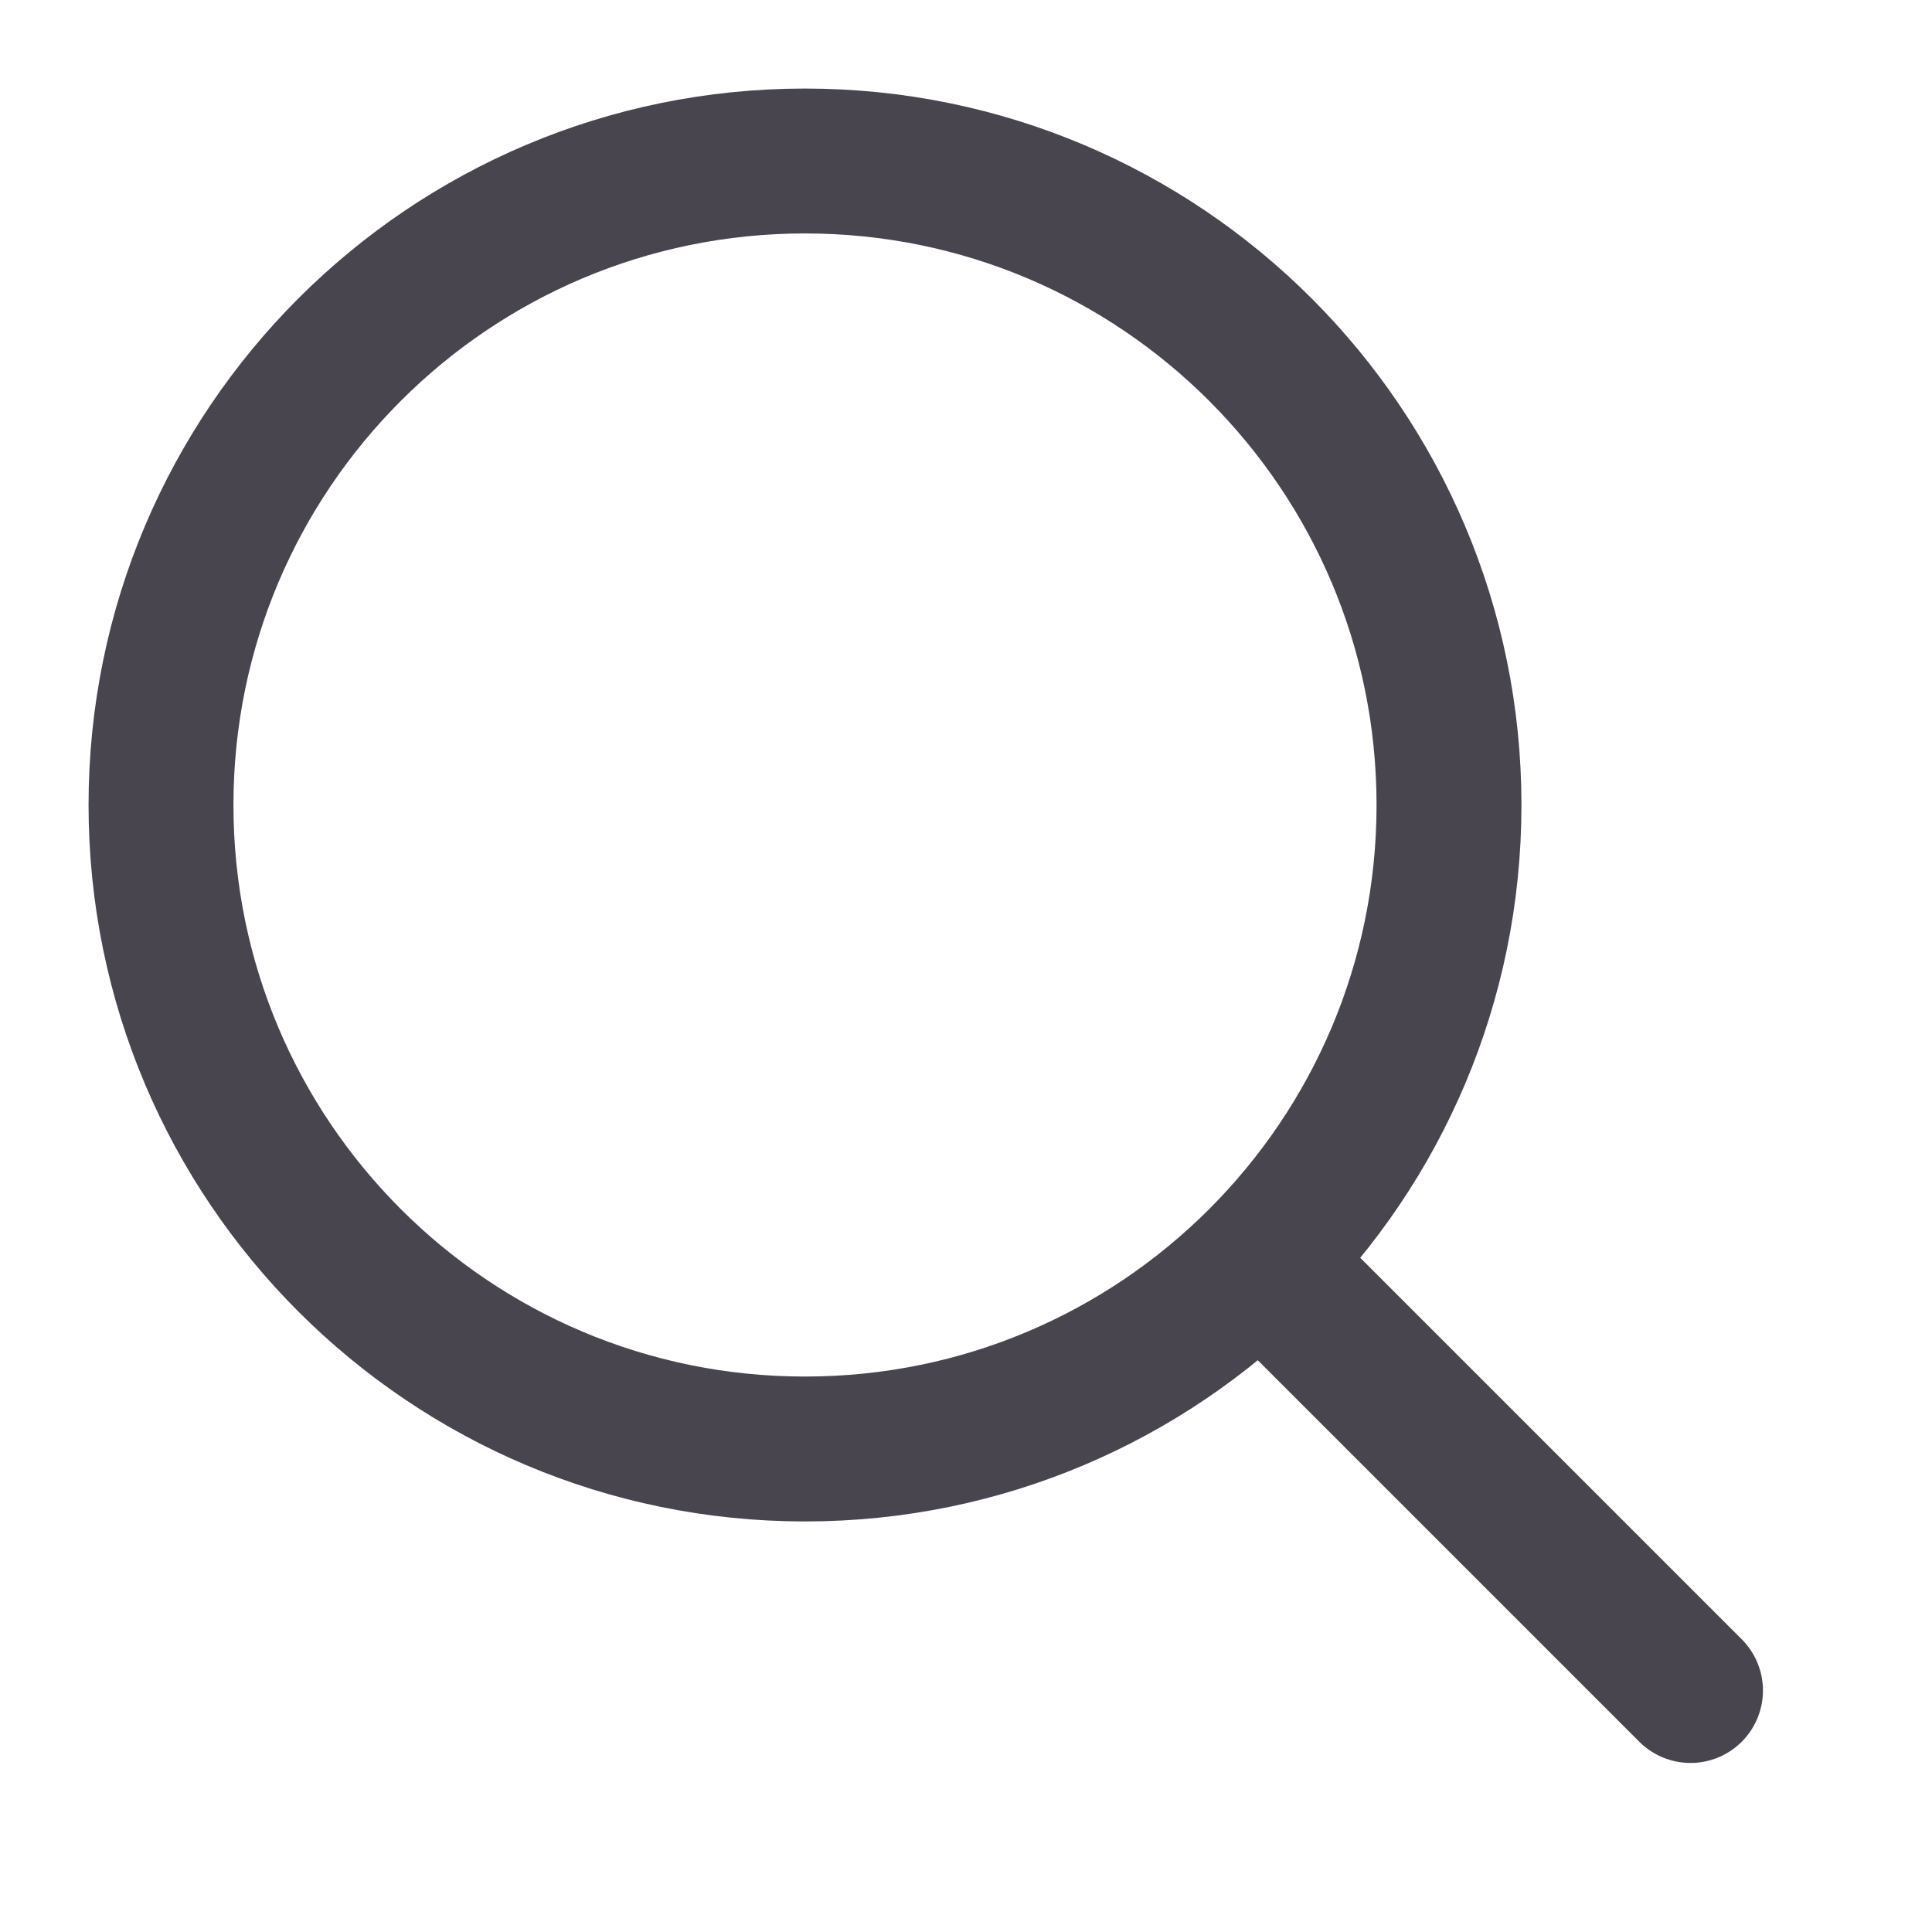
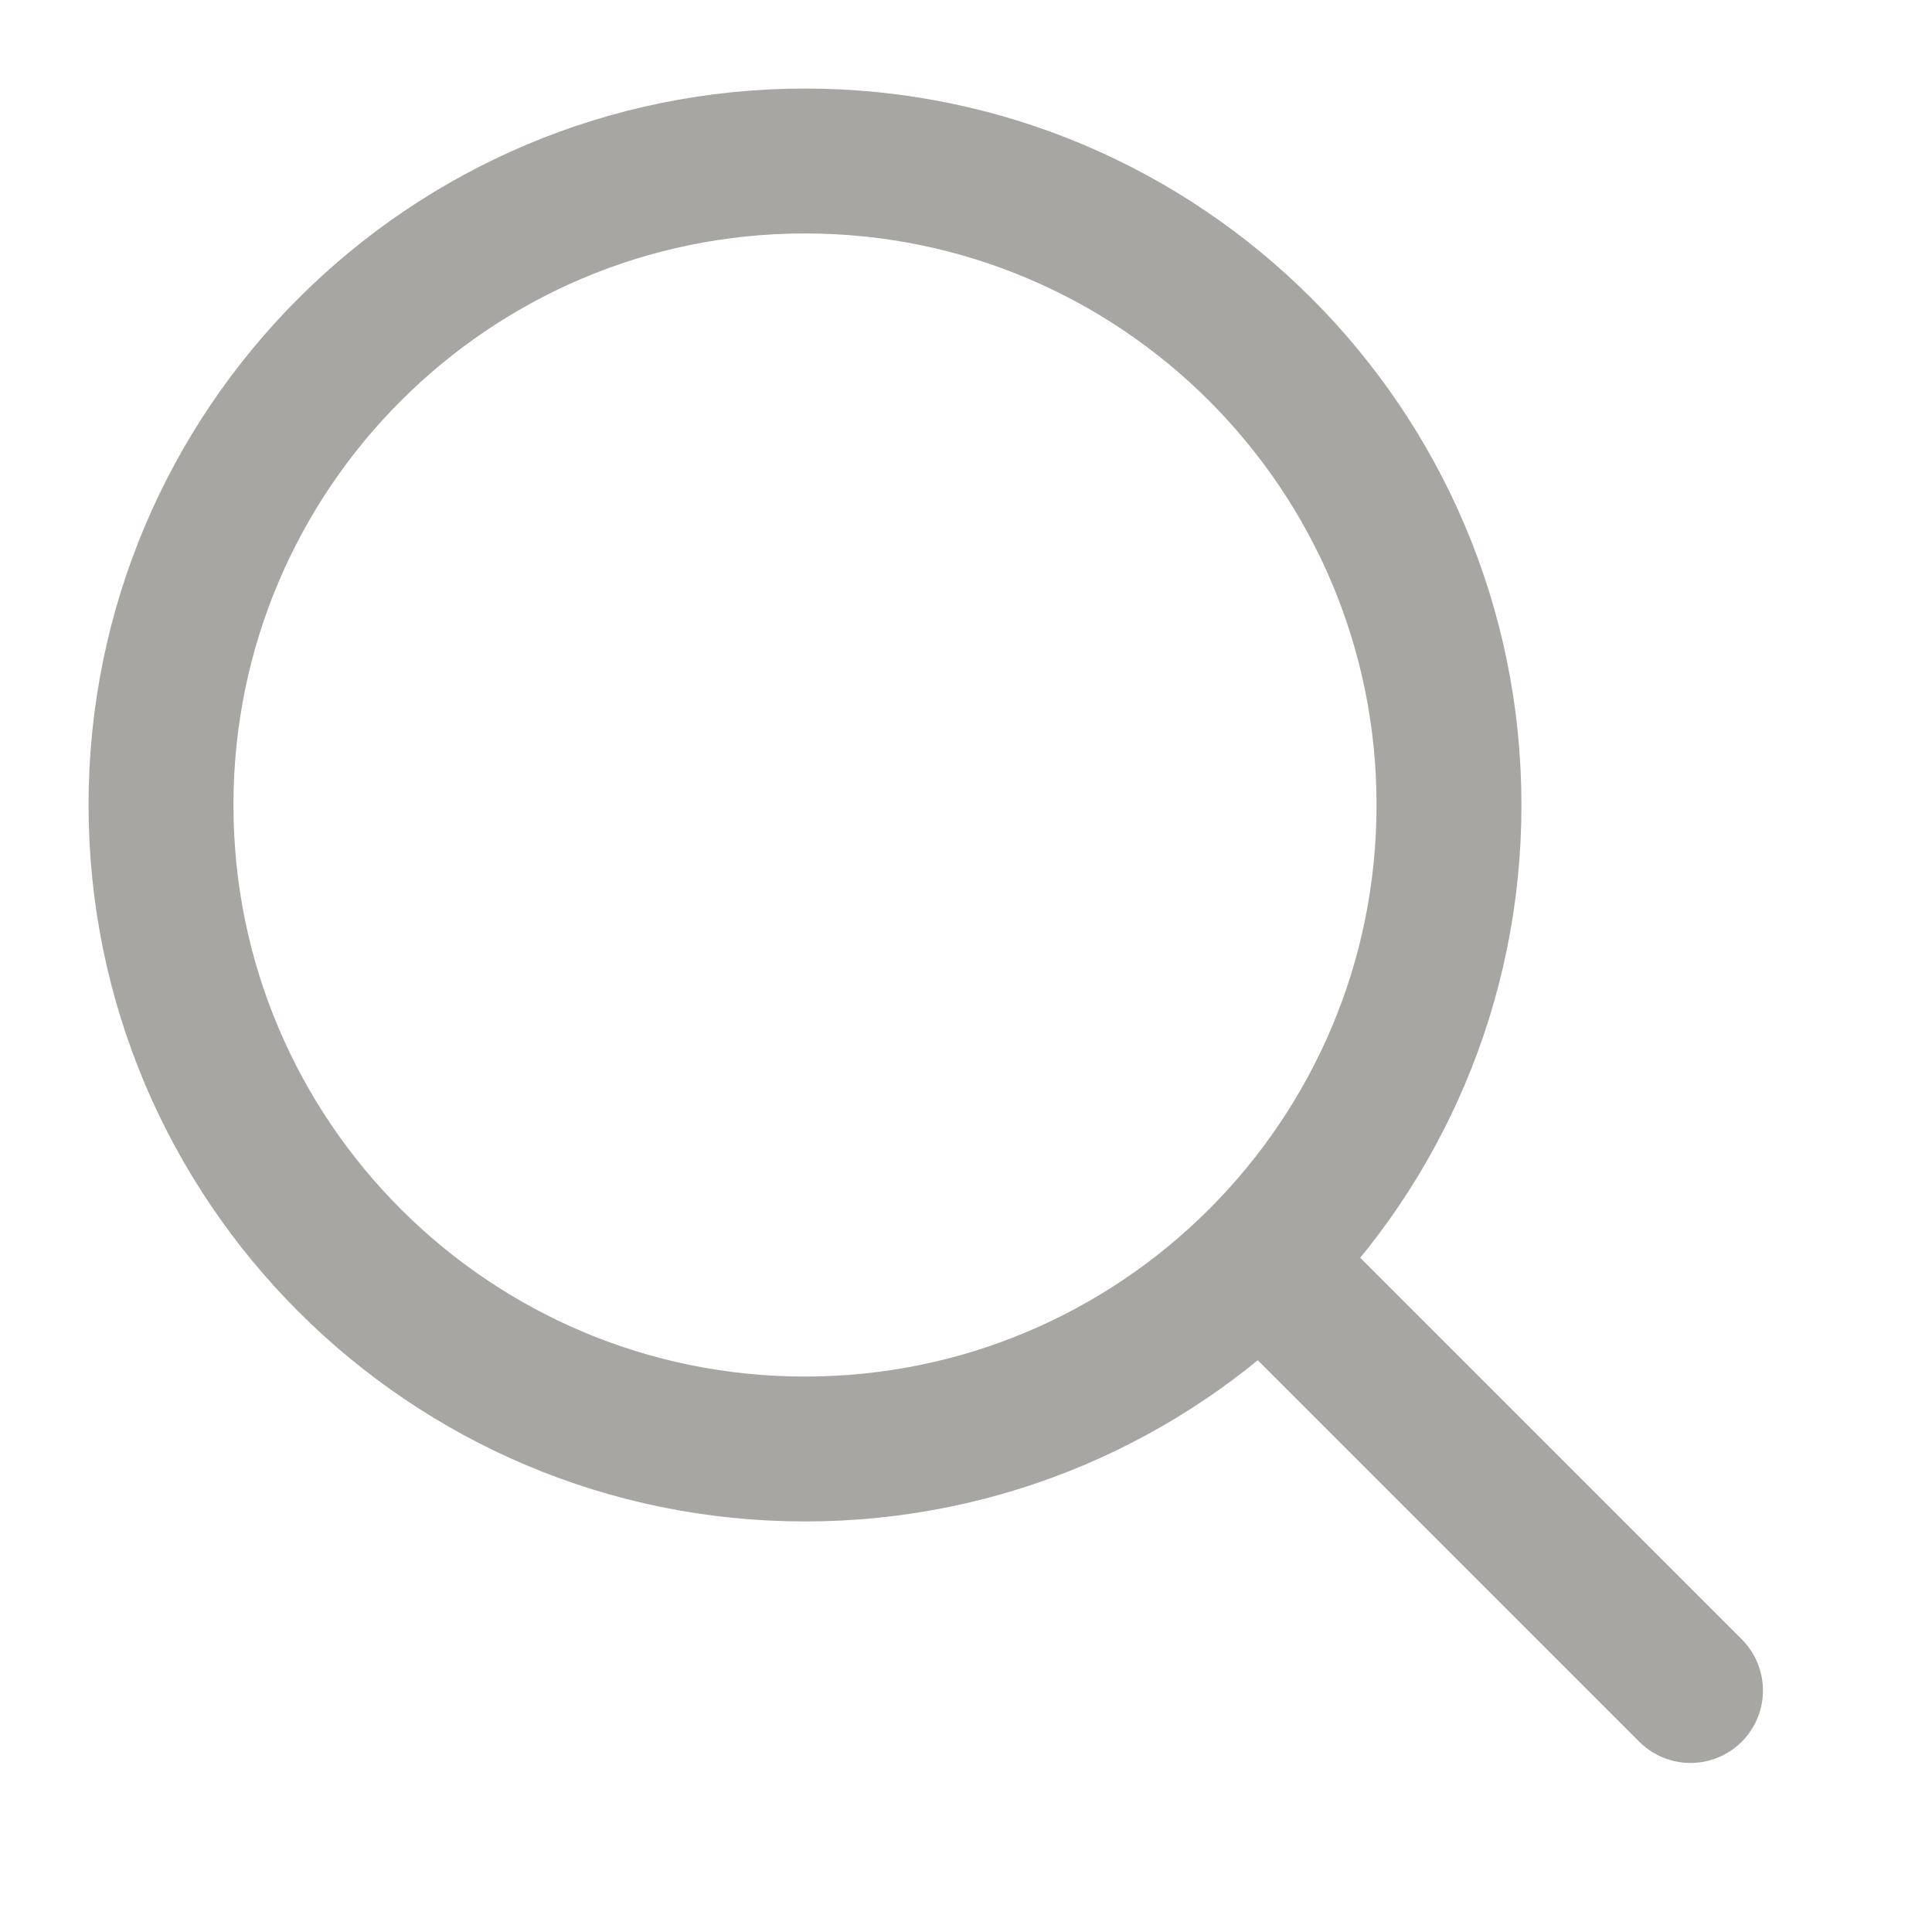
<svg xmlns="http://www.w3.org/2000/svg" width="24" height="24" viewBox="0 0 24 24">
-   <path d="M21 21l-5-5M18 10a8 8 0 1 1-16 0 8 8 0 0 1 16 0" stroke="#49454F" stroke-width="1.8" stroke-linecap="round" stroke-linejoin="round" fill="none" />
+   <path d="M21 21l-5-5M18 10a8 8 0 1 1-16 0 8 8 0 0 1 16 0" stroke="#A8A6A3" stroke-width="1.8" stroke-linecap="round" stroke-linejoin="round" fill="none" />
</svg>
